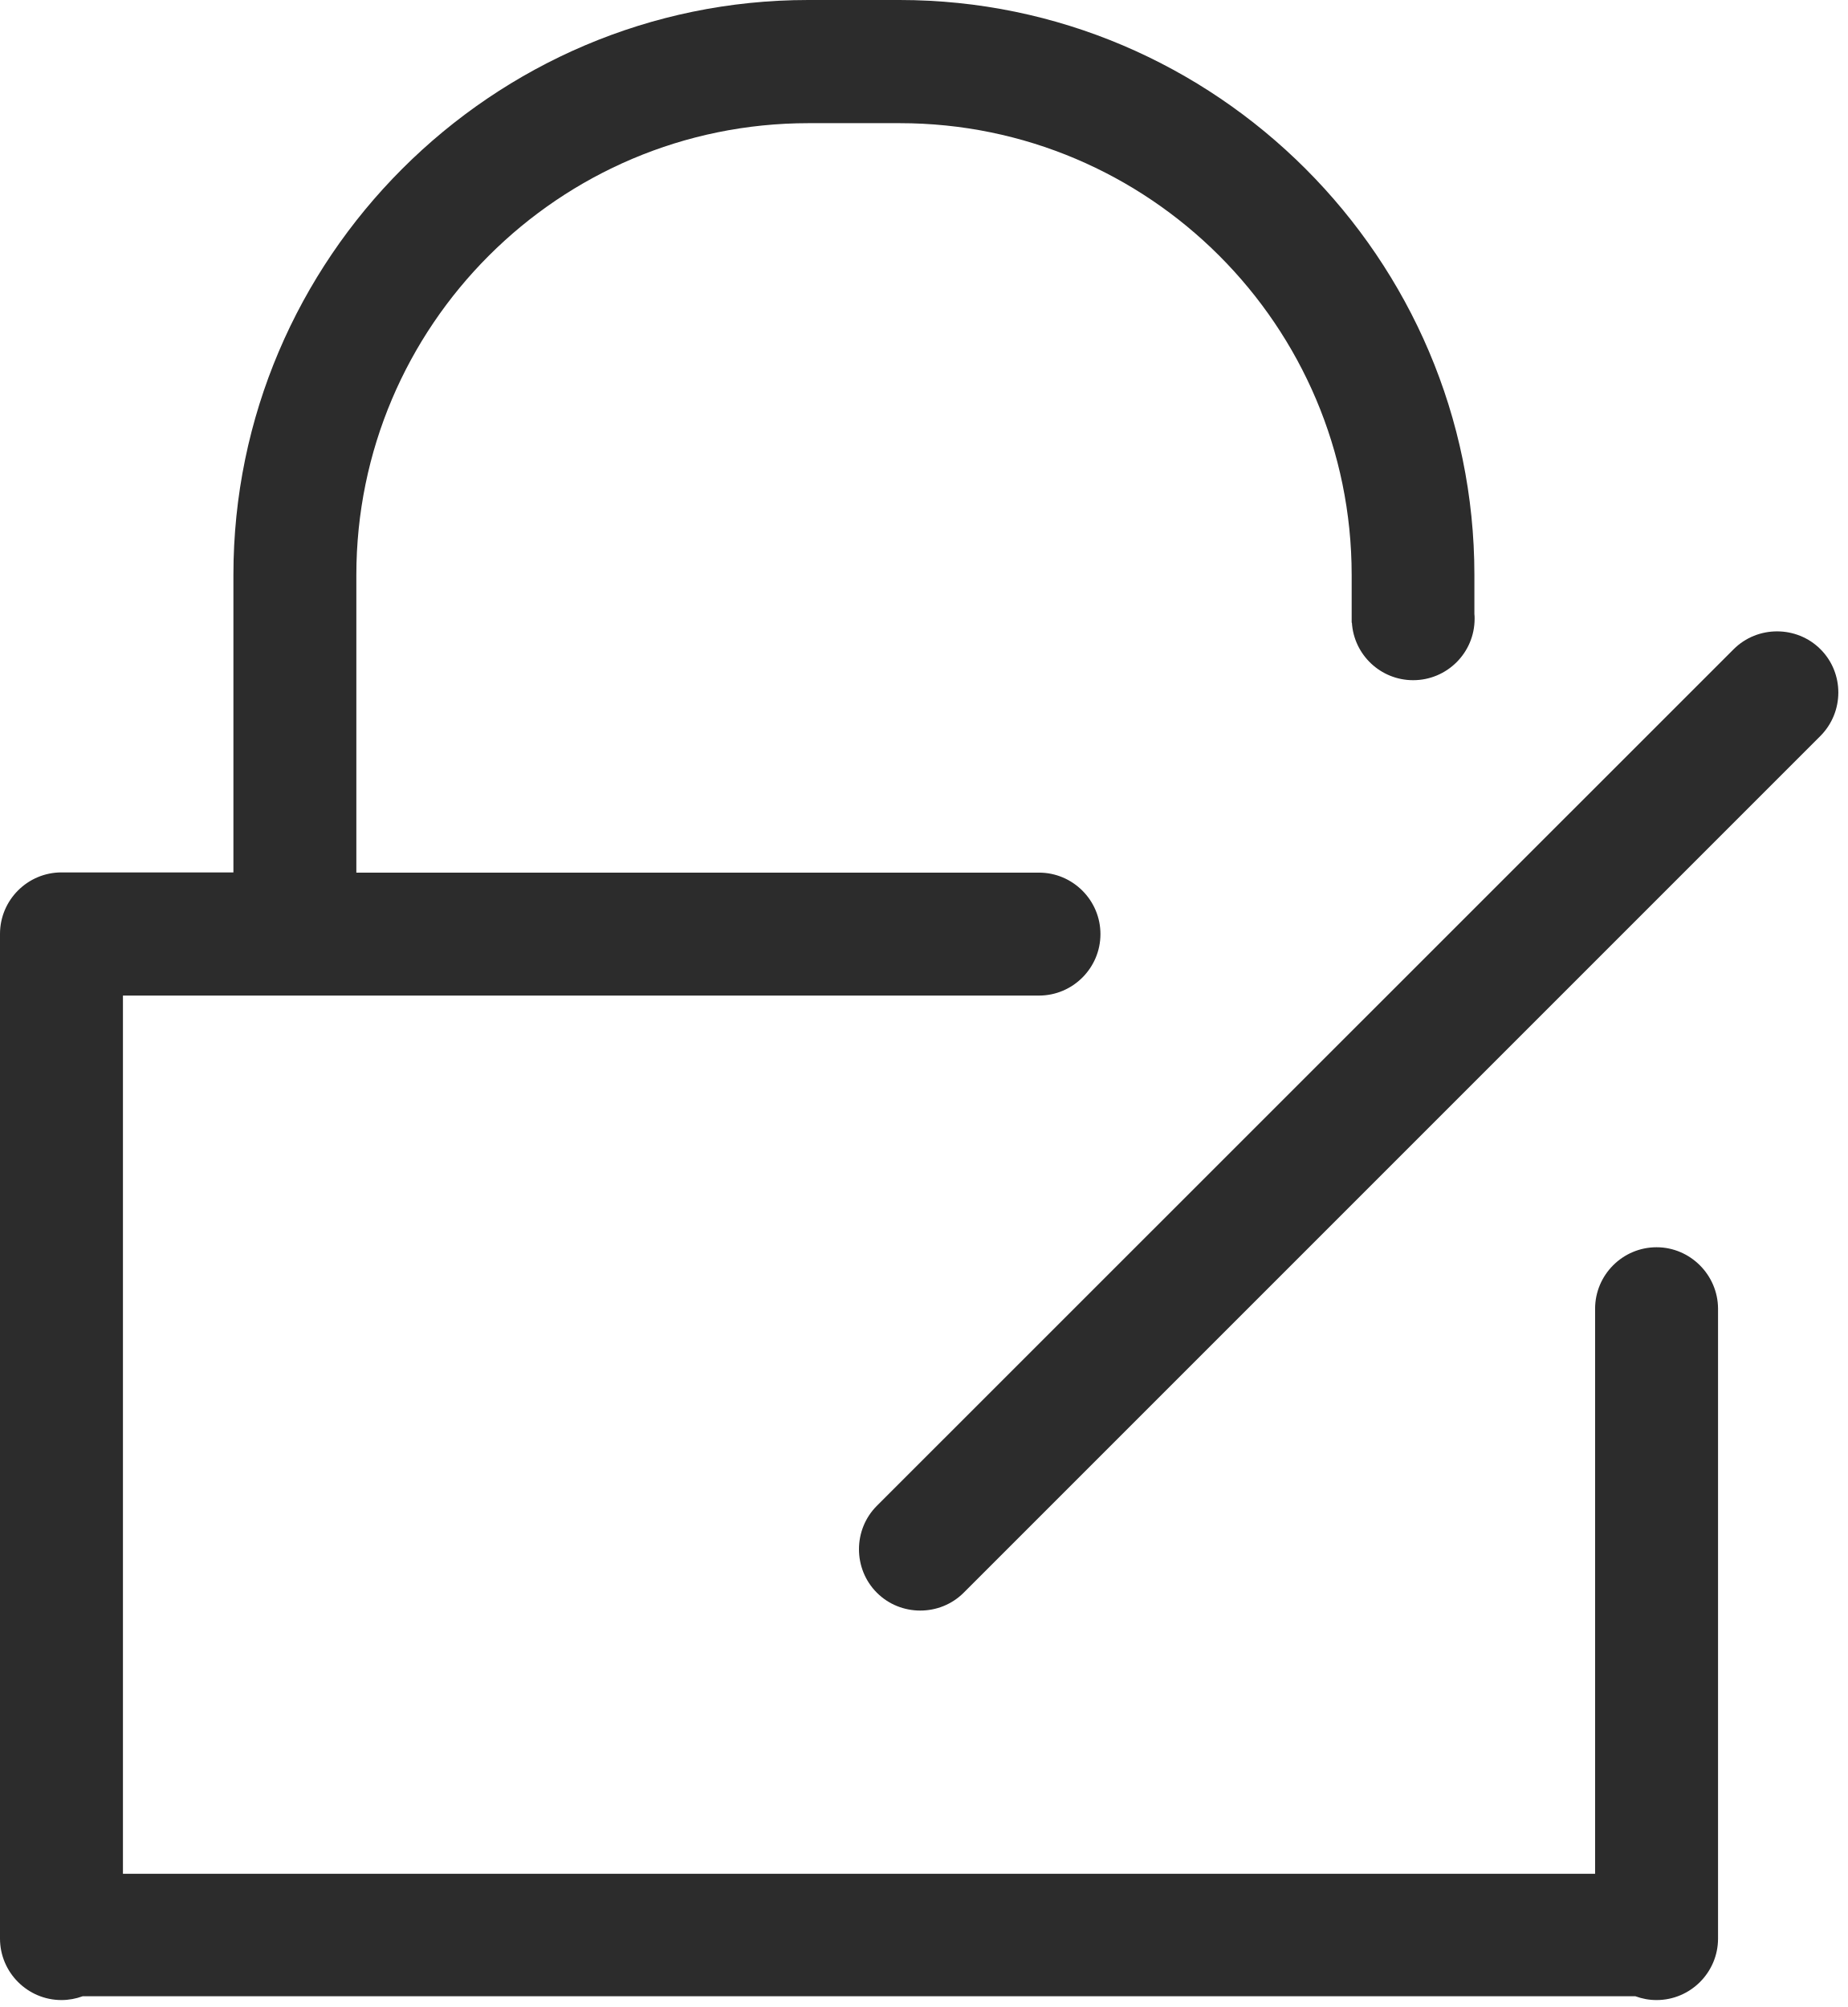
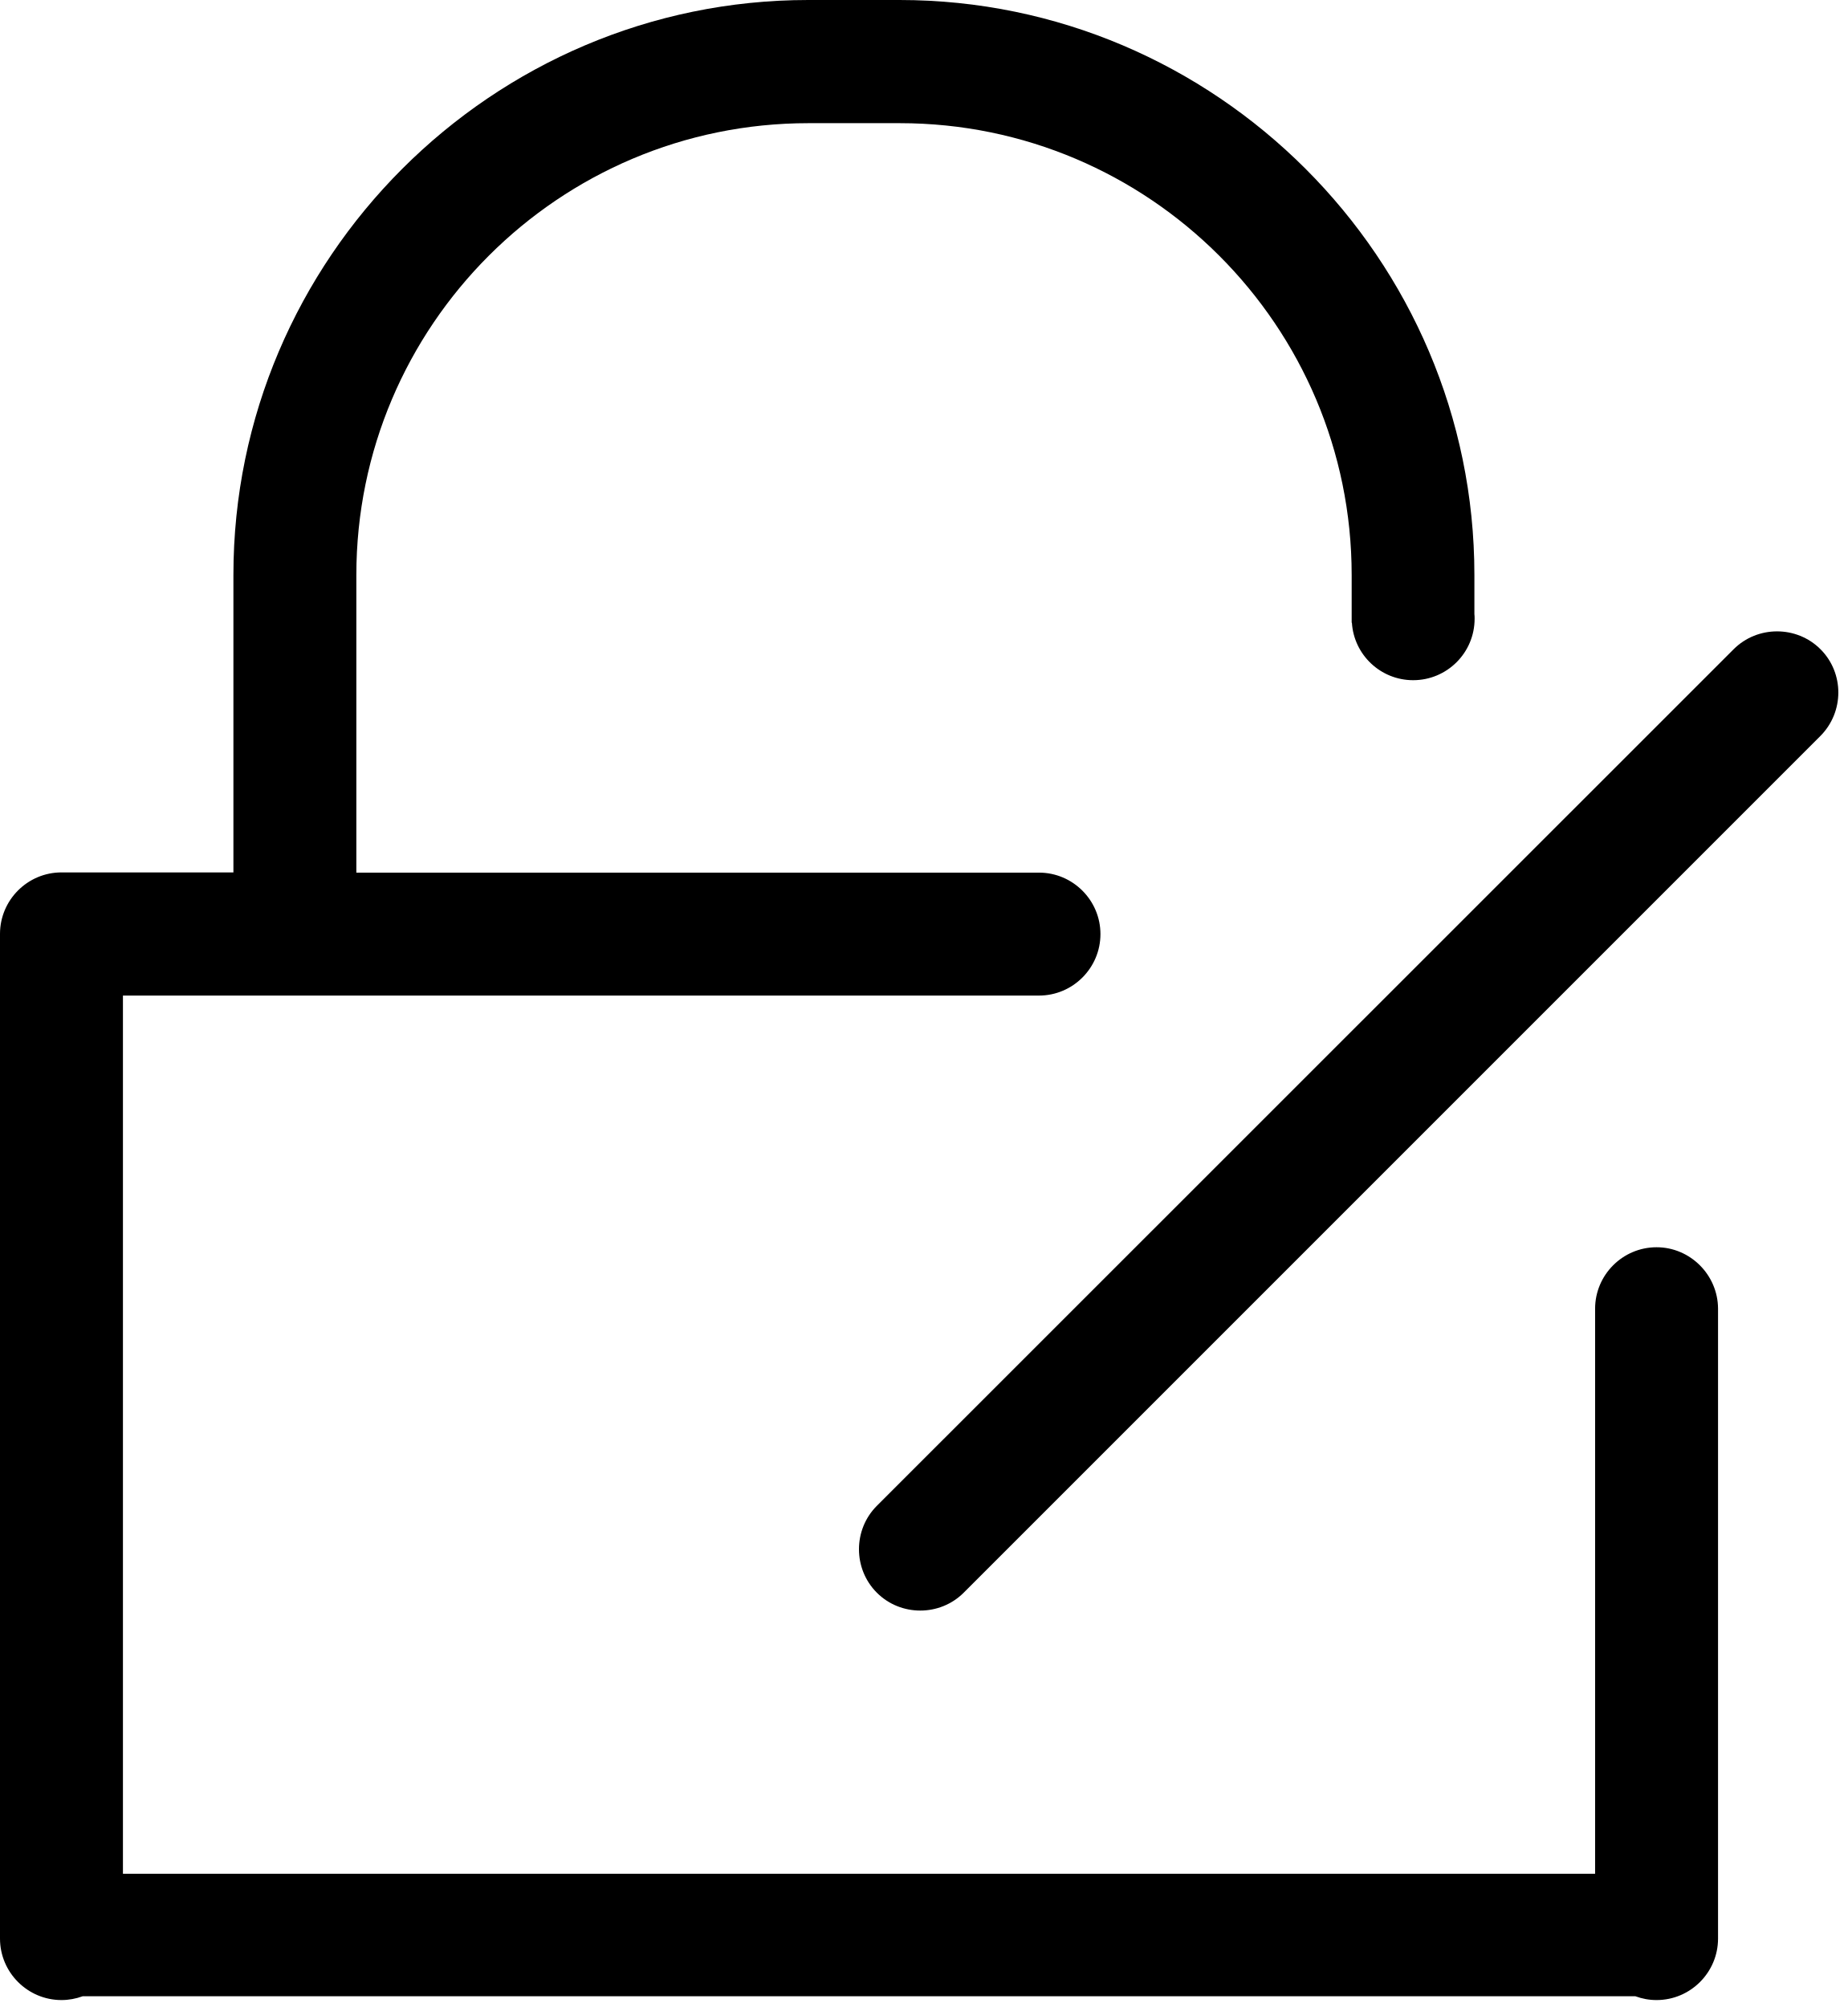
<svg xmlns="http://www.w3.org/2000/svg" width="162px" height="176px" viewBox="0 0 162 176" version="1.1">
  <g id="页面-1" stroke="none" stroke-width="1" fill="none" fill-rule="evenodd">
-     <g id="编组" fill="#2C2C2C" fill-rule="nonzero">
+     <g id="编组" fill="currentColor" fill-rule="nonzero">
      <path d="M145.273,109.375 C142.305,109.375 139.883,111.797 139.883,114.766 L139.883,164.316 L10.781,164.316 L10.781,87.305 L91.113,87.305 C94.082,87.305 96.504,84.883 96.504,81.914 C96.504,78.945 94.082,76.523 91.113,76.523 L31.25,76.523 L31.25,50.43 C31.25,28.574 49.023,10.801 70.898,10.801 L78.906,10.801 C100.762,10.801 118.535,28.574 118.535,50.43 L118.535,54.609 L118.555,54.609 C118.73,57.422 121.074,59.648 123.926,59.648 C126.895,59.648 129.316,57.246 129.316,54.258 C129.316,54.121 129.316,53.984 129.297,53.848 L129.297,50.41 C129.297,22.676 106.621,0 78.887,0 L70.879,0 C43.145,0 20.469,22.676 20.469,50.41 L20.469,76.504 L5.391,76.504 C2.422,76.504 0,78.926 0,81.895 L0,170 C0,172.969 2.422,175.391 5.391,175.391 C6.035,175.391 6.66,175.273 7.246,175.059 L143.418,175.059 C144.004,175.273 144.609,175.391 145.273,175.391 C148.242,175.391 150.664,172.969 150.664,170 L150.664,114.746 C150.645,111.797 148.223,109.375 145.273,109.375 Z" id="路径" />
      <path d="M159.648,56.934 C157.559,54.844 154.121,54.844 152.031,56.934 L76.895,132.051 C74.805,134.141 74.805,137.578 76.895,139.668 C78.984,141.758 82.422,141.758 84.512,139.668 L159.629,64.551 C161.738,62.441 161.738,59.023 159.648,56.934 Z" id="路径" />
    </g>
  </g>
</svg>
